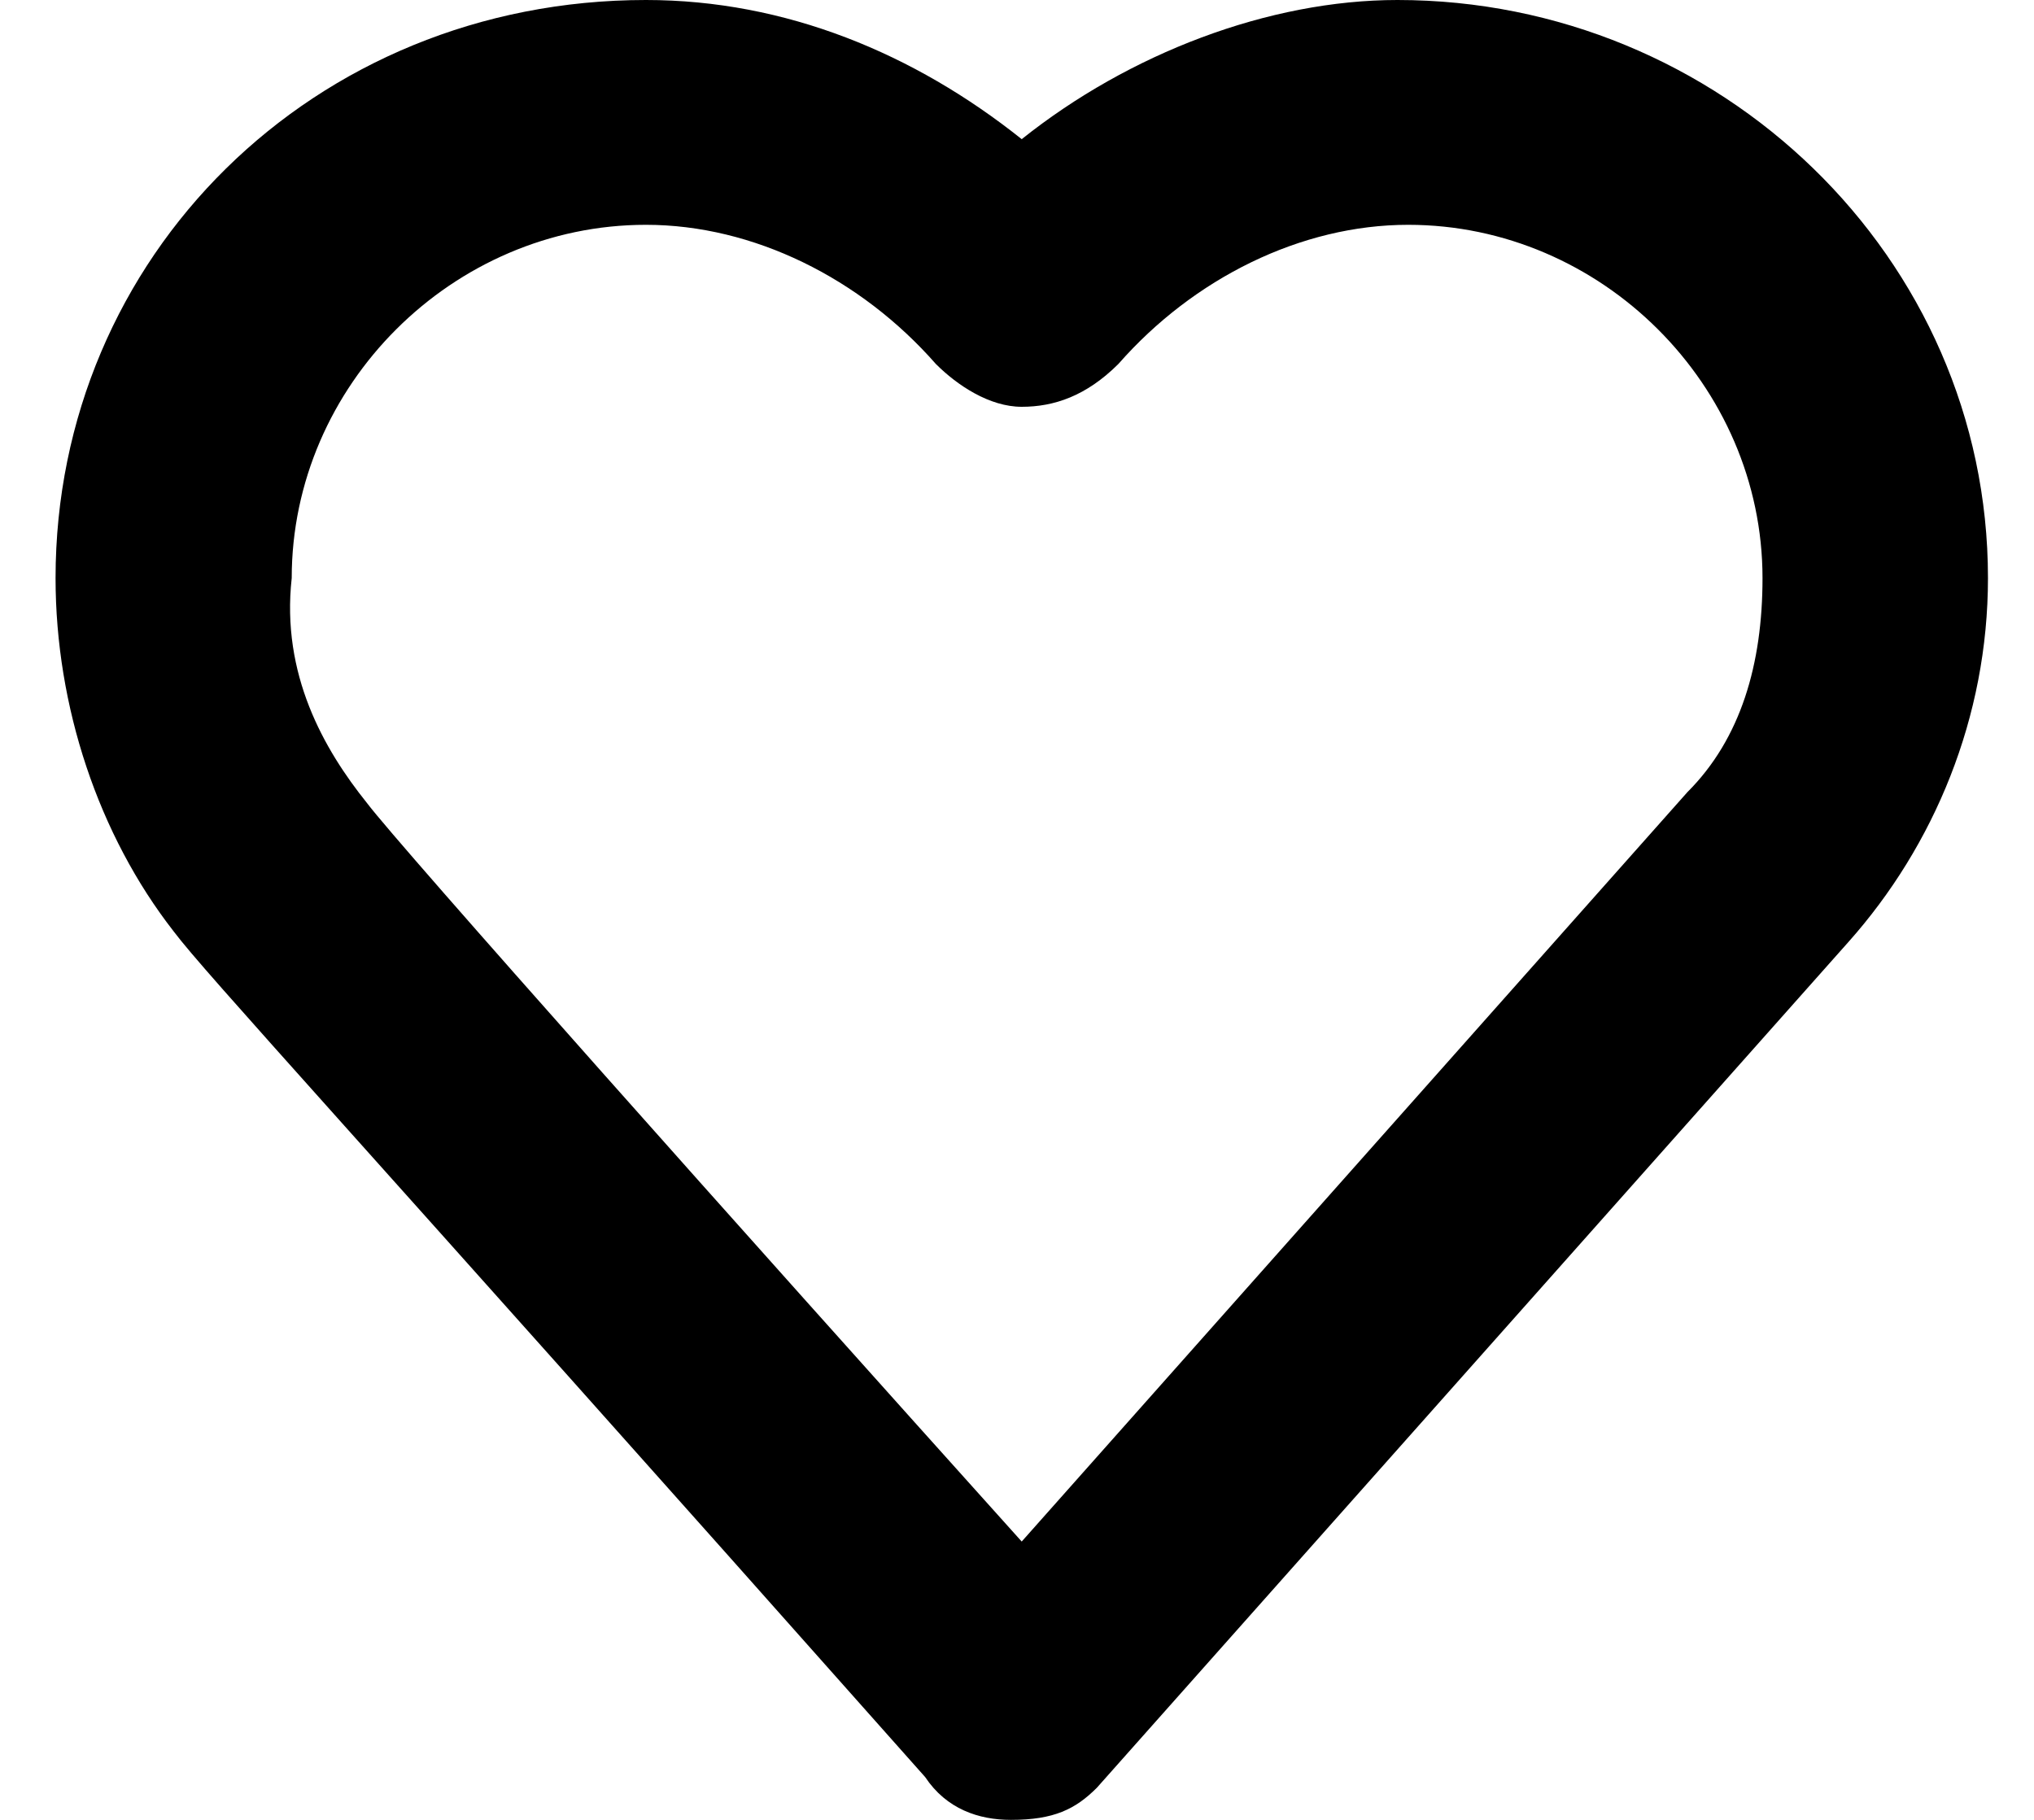
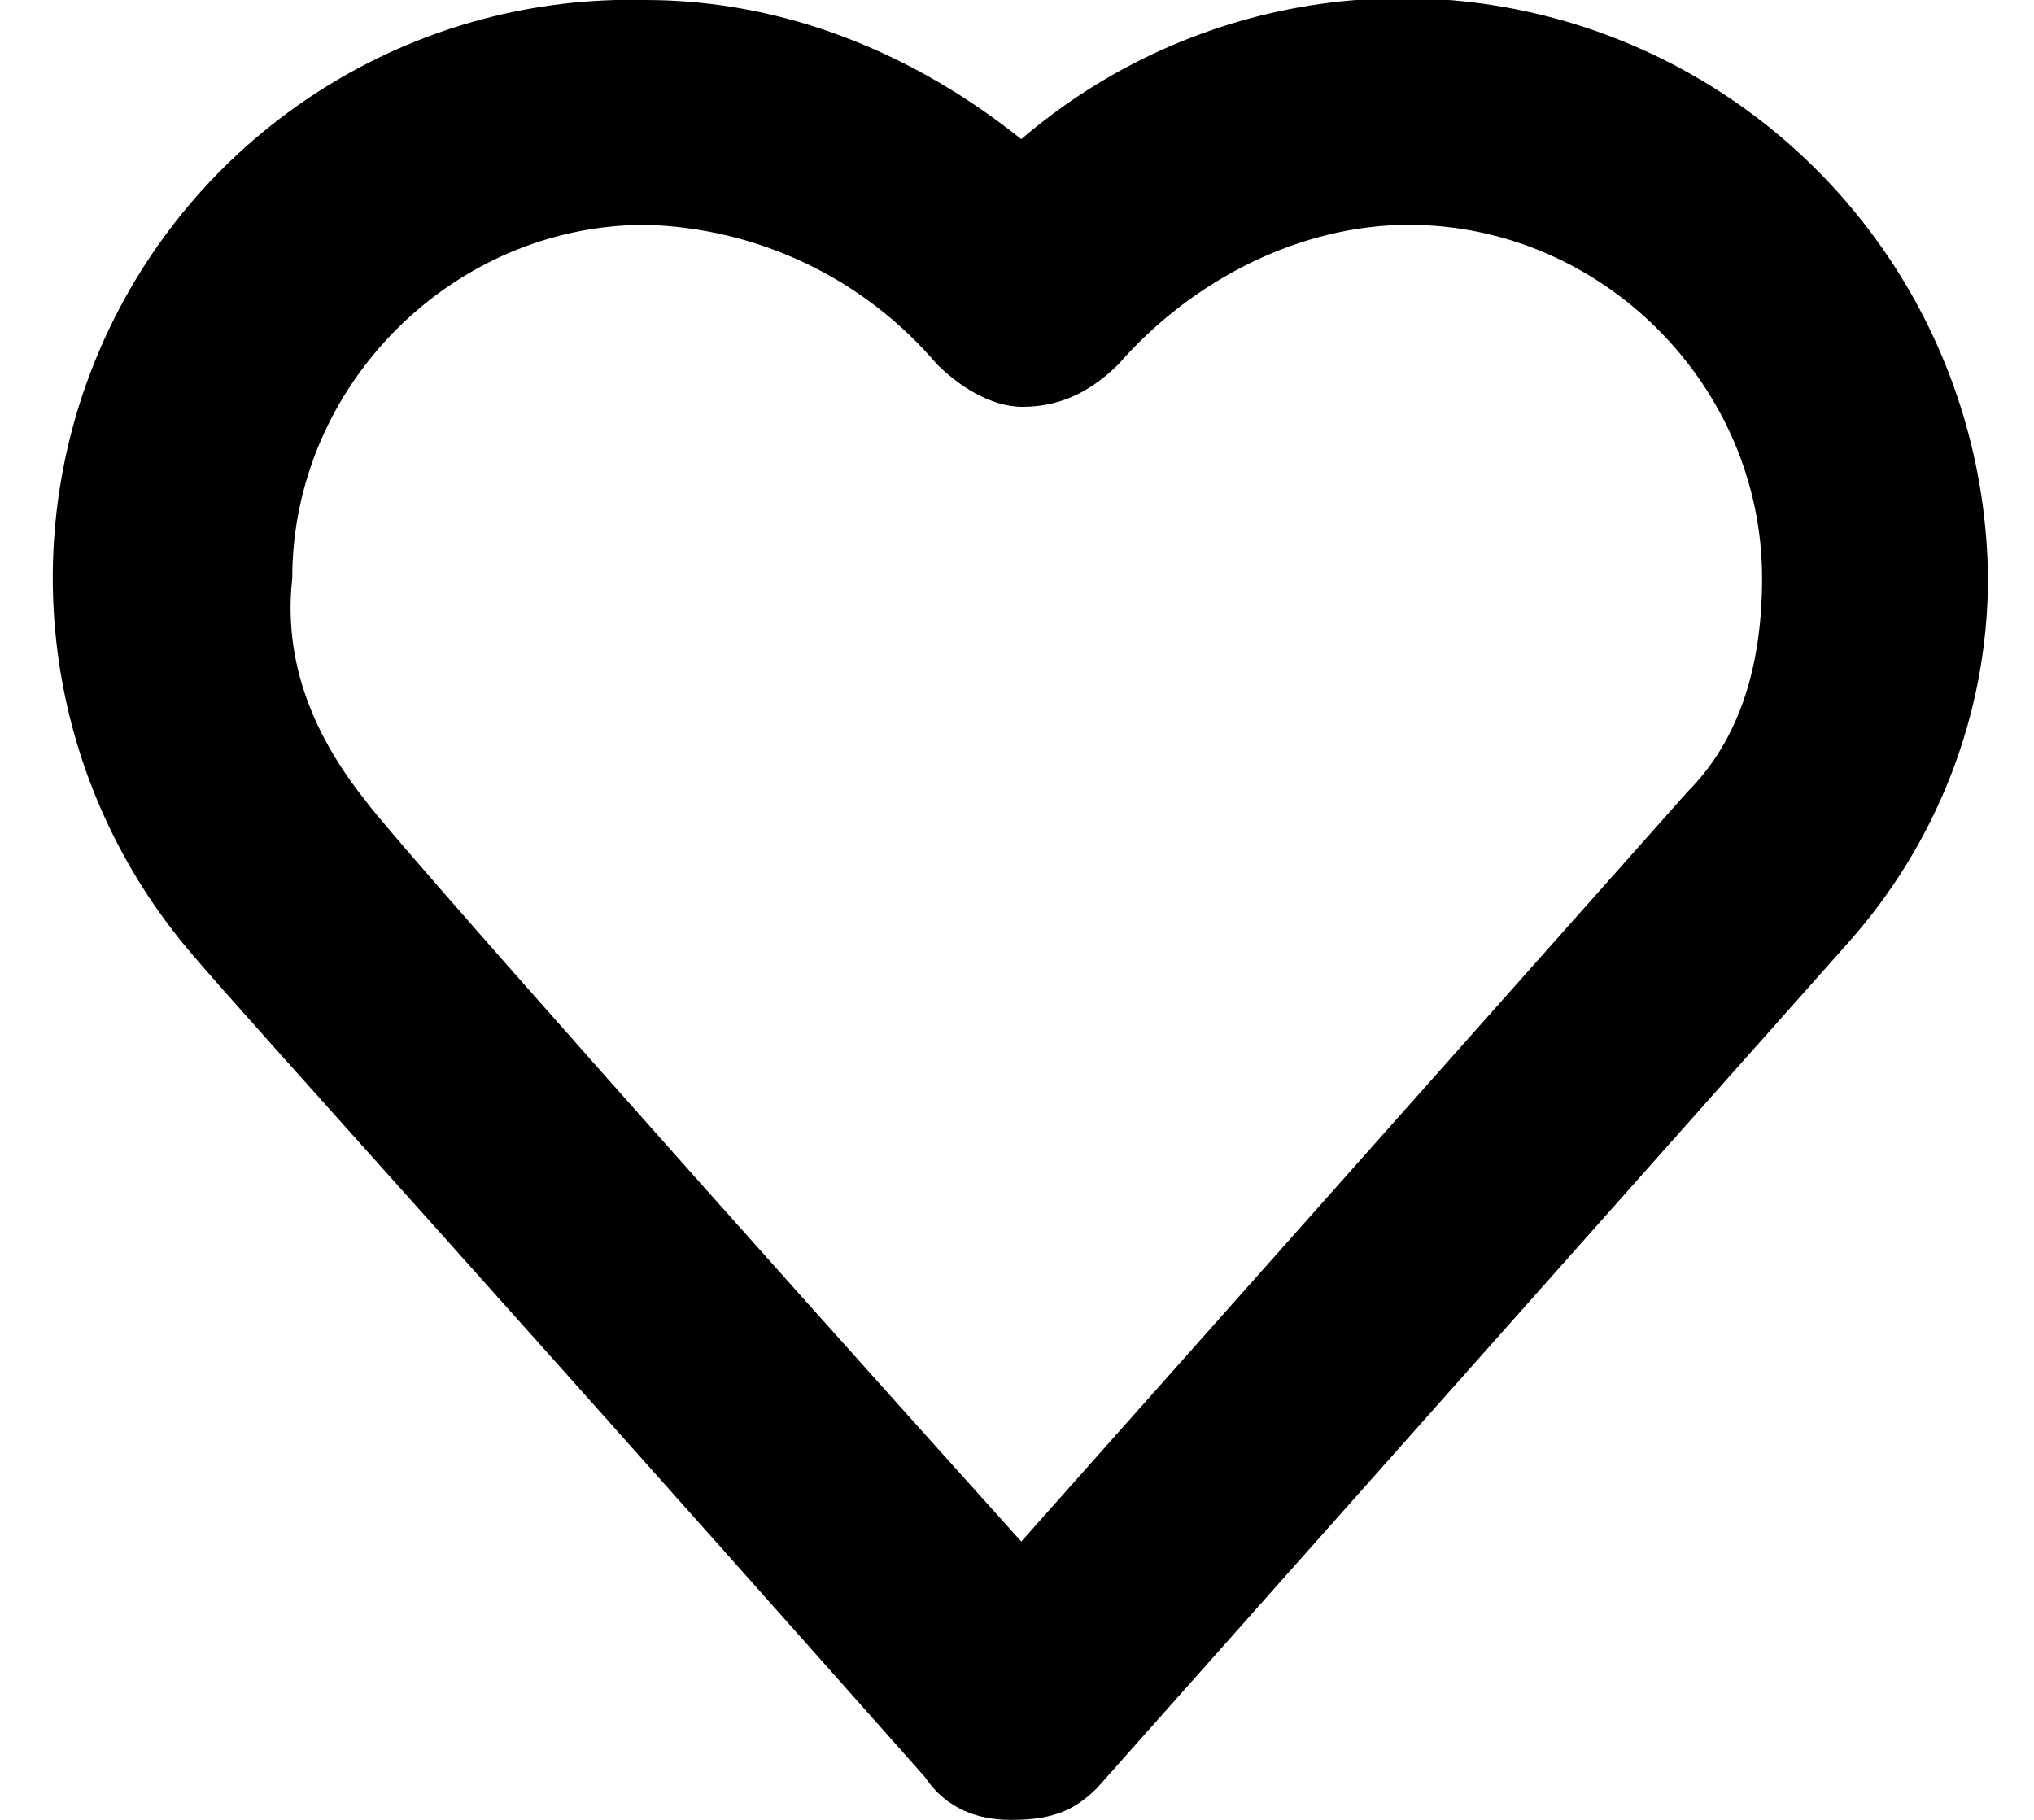
<svg xmlns="http://www.w3.org/2000/svg" width="19" height="17" viewBox="0 0 19 17" fill="none">
-   <path d="M9.444 17C9.143 17 8.842 16.9 8.642 16.6C3.226 10.5 1.923 9.1 1.622 8.7C0.92 7.8 0.519 6.6 0.519 5.4C0.519 2.4 2.925 0 6.034 0C7.338 0 8.541 0.5 9.544 1.3C10.547 0.5 11.851 0 13.054 0C16.062 0 18.57 2.4 18.57 5.4C18.57 6.7 18.068 7.9 17.266 8.8L10.246 16.7C10.046 16.9 9.845 17 9.444 17ZM3.427 7.5C3.728 7.9 6.937 11.5 9.544 14.4L15.762 7.4C16.263 6.9 16.464 6.2 16.464 5.4C16.464 3.6 14.959 2.1 13.154 2.1C12.152 2.1 11.149 2.6 10.447 3.4C10.146 3.7 9.845 3.8 9.544 3.8C9.243 3.8 8.942 3.6 8.742 3.4C8.04 2.6 7.037 2.1 6.034 2.1C4.229 2.1 2.725 3.6 2.725 5.4C2.625 6.3 3.026 7 3.427 7.5C3.326 7.5 3.326 7.5 3.427 7.5Z" fill="black" />
+   <path d="M9.44 17c-.3 0-.6-.1-.8-.4-5.41-6.1-6.72-7.5-7.02-7.9A5.4 5.4 0 0 1 6.03 0c1.3 0 2.51.5 3.51 1.3a5.47 5.47 0 0 1 9.03 4.1c0 1.3-.5 2.5-1.3 3.4l-7.02 7.9c-.2.2-.4.3-.8.3ZM3.43 7.5c.3.4 3.5 4 6.11 6.9l6.22-7c.5-.5.7-1.2.7-2 0-1.8-1.5-3.3-3.3-3.3-1 0-2.01.5-2.71 1.3-.3.3-.6.4-.9.4-.3 0-.6-.2-.8-.4a3.7 3.7 0 0 0-2.72-1.3c-1.8 0-3.3 1.5-3.3 3.3-.1.9.3 1.6.7 2.1-.1 0-.1 0 0 0Z" fill="#000" />
</svg>
